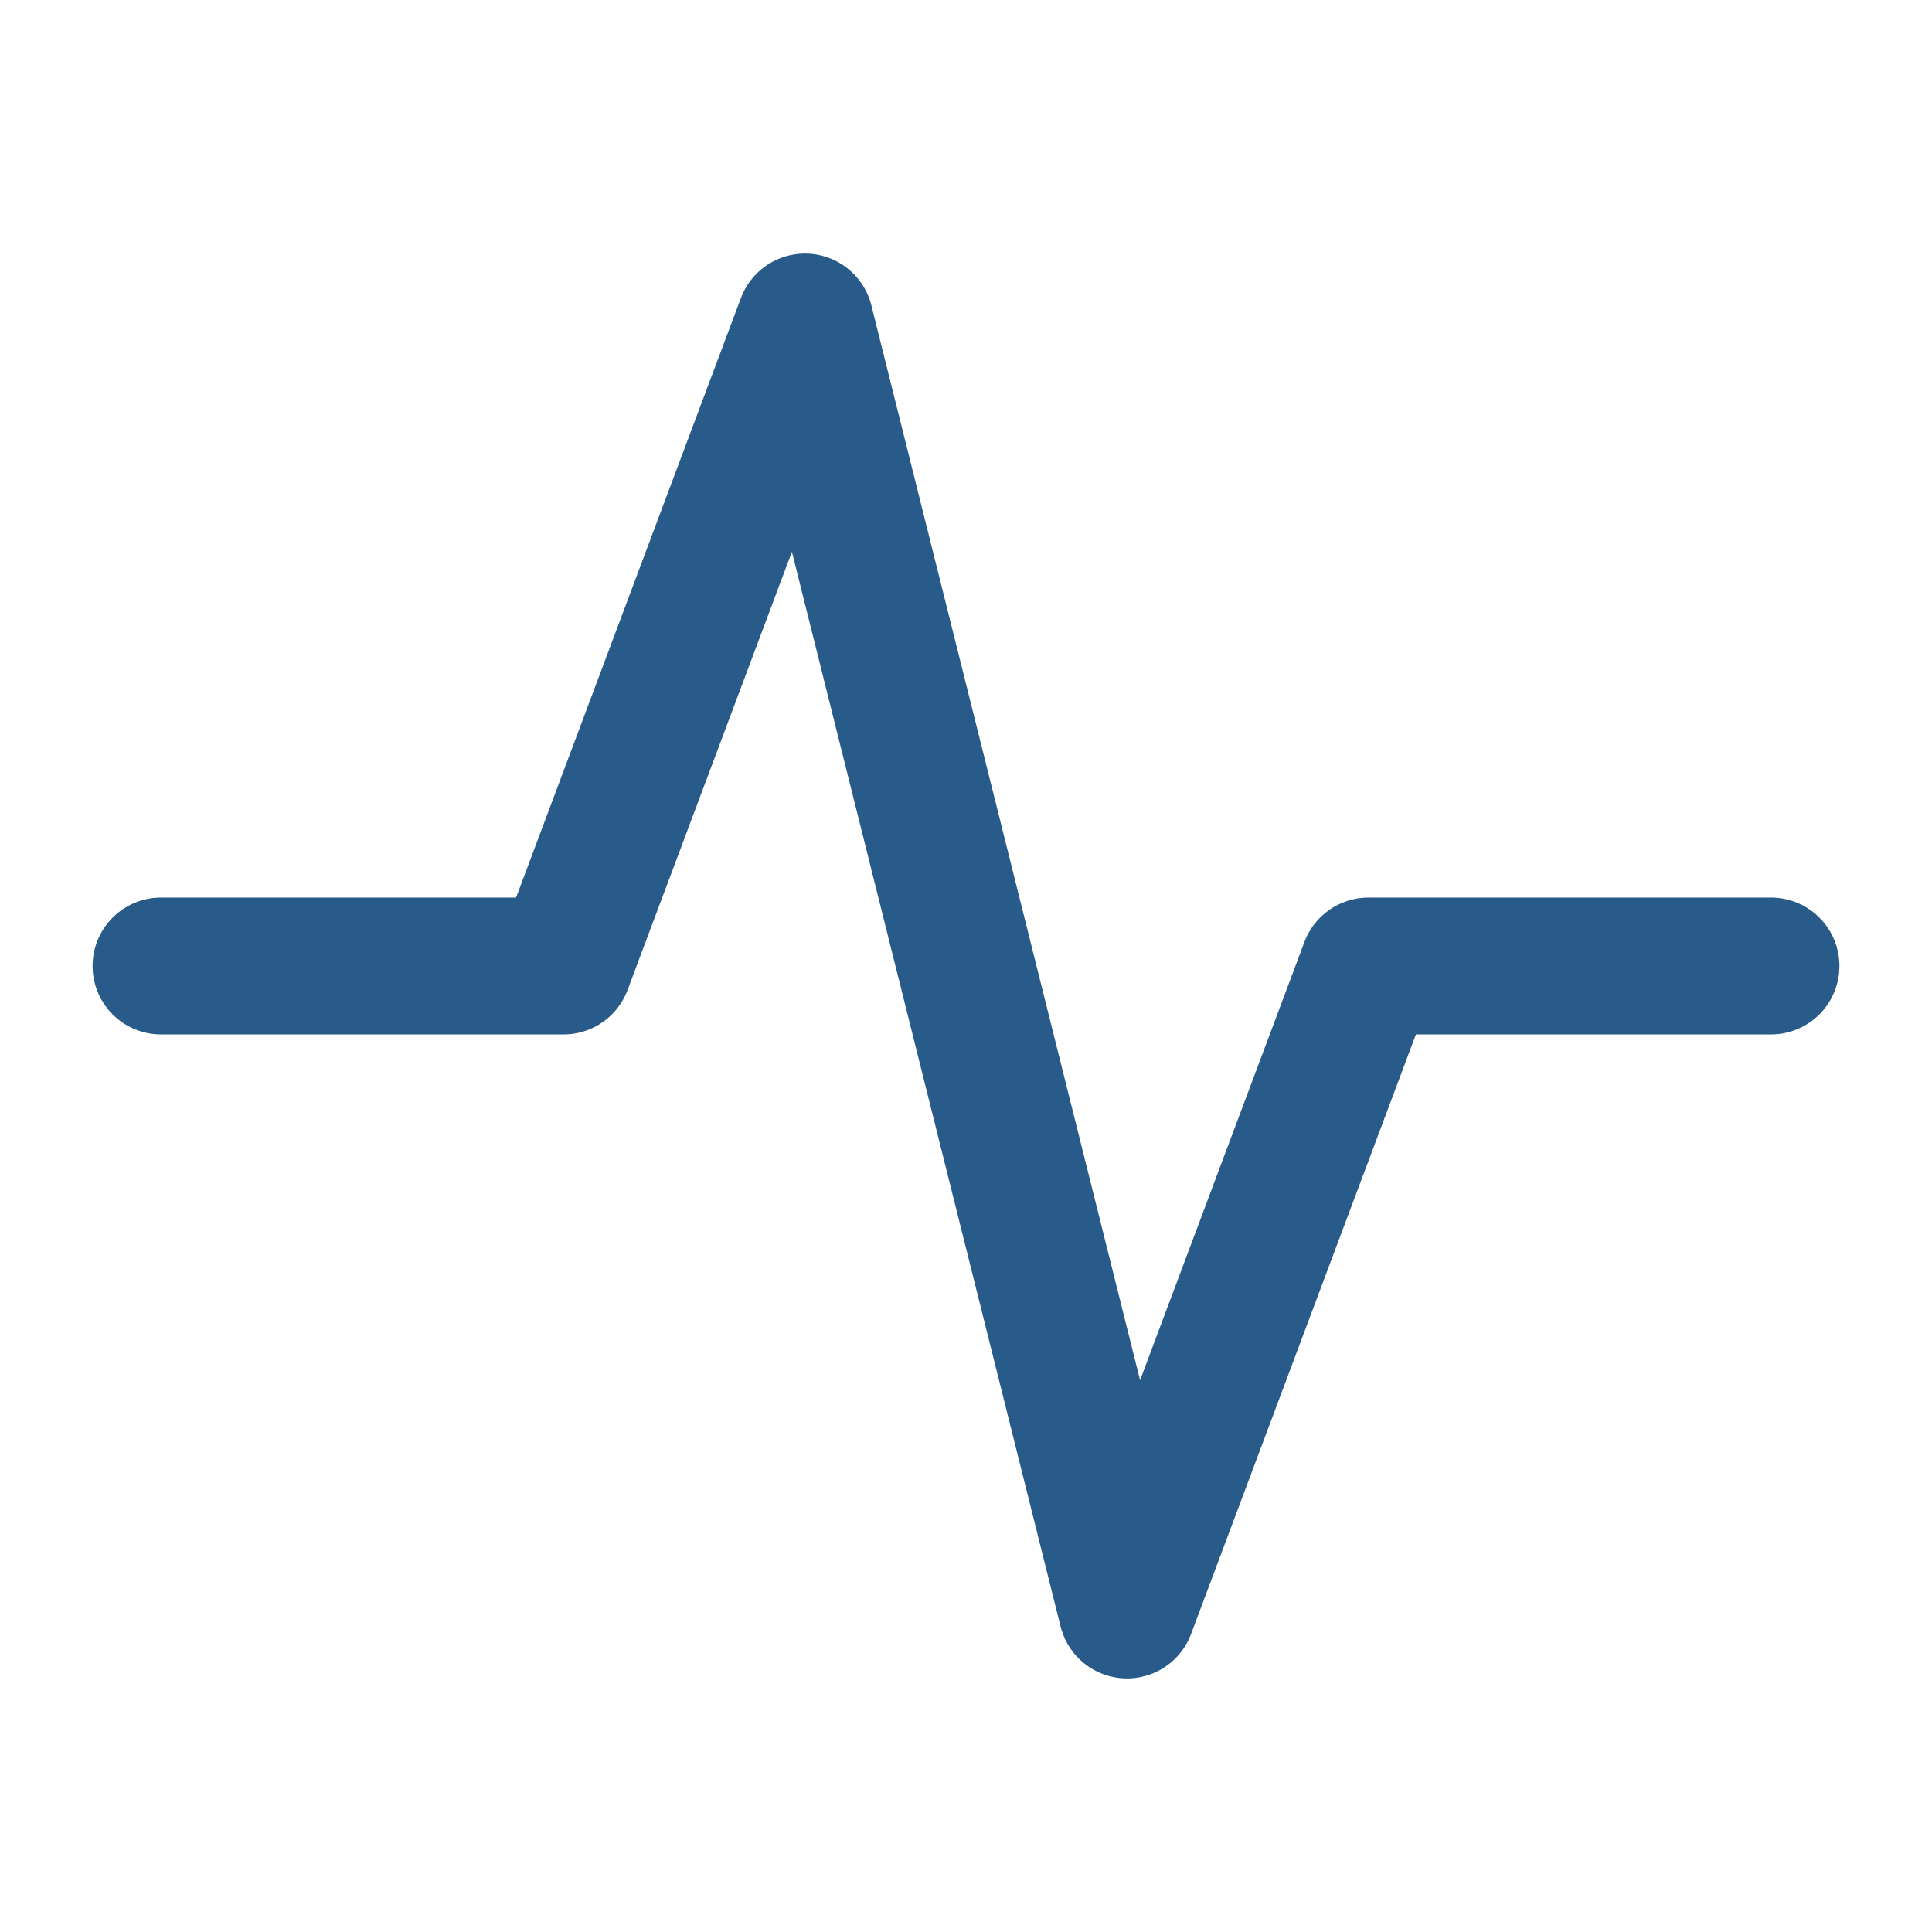
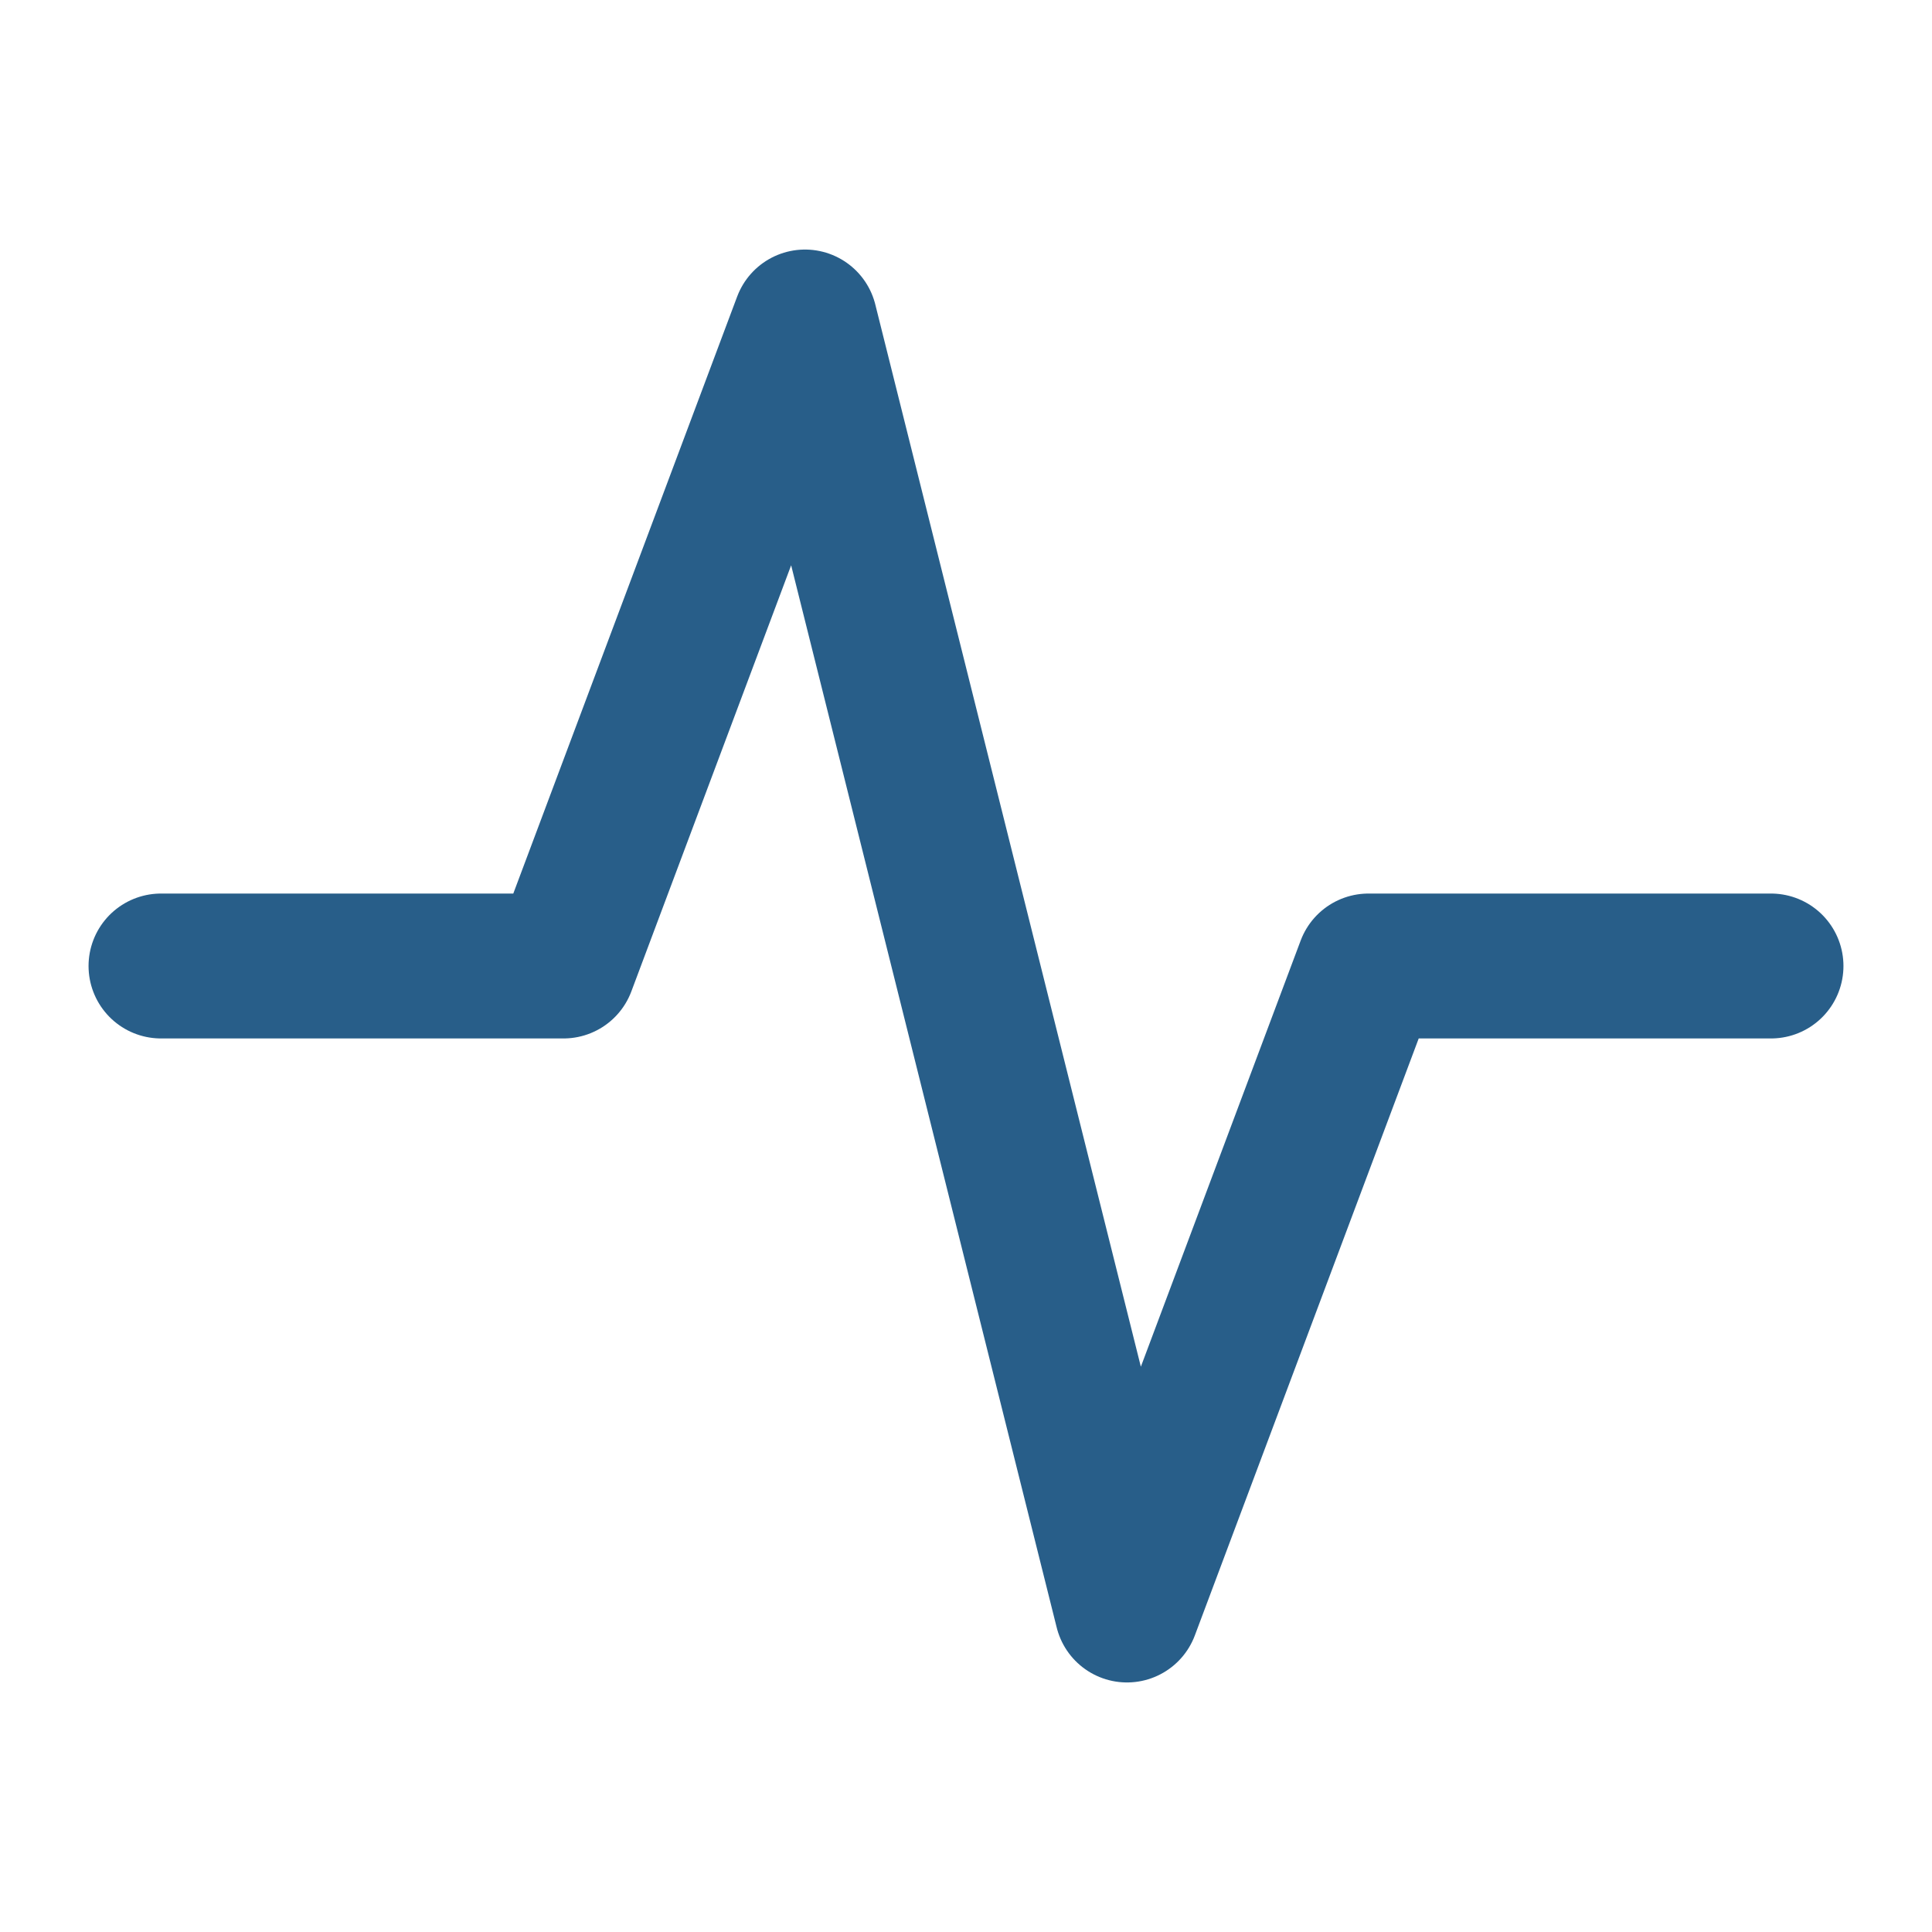
<svg xmlns="http://www.w3.org/2000/svg" width="24" height="24" viewBox="0 0 24 24">
-   <path d="M2 12H7L10 4L14 20L17 12H22" fill="none" stroke="#285B8A" stroke-width="1.7" stroke-linecap="round" stroke-linejoin="round" />
+   <path d="M2 12H7L10 4L14 20L17 12H22" fill="none" stroke="#285E89" stroke-width="1.8" stroke-linecap="round" stroke-linejoin="round" />
</svg>
